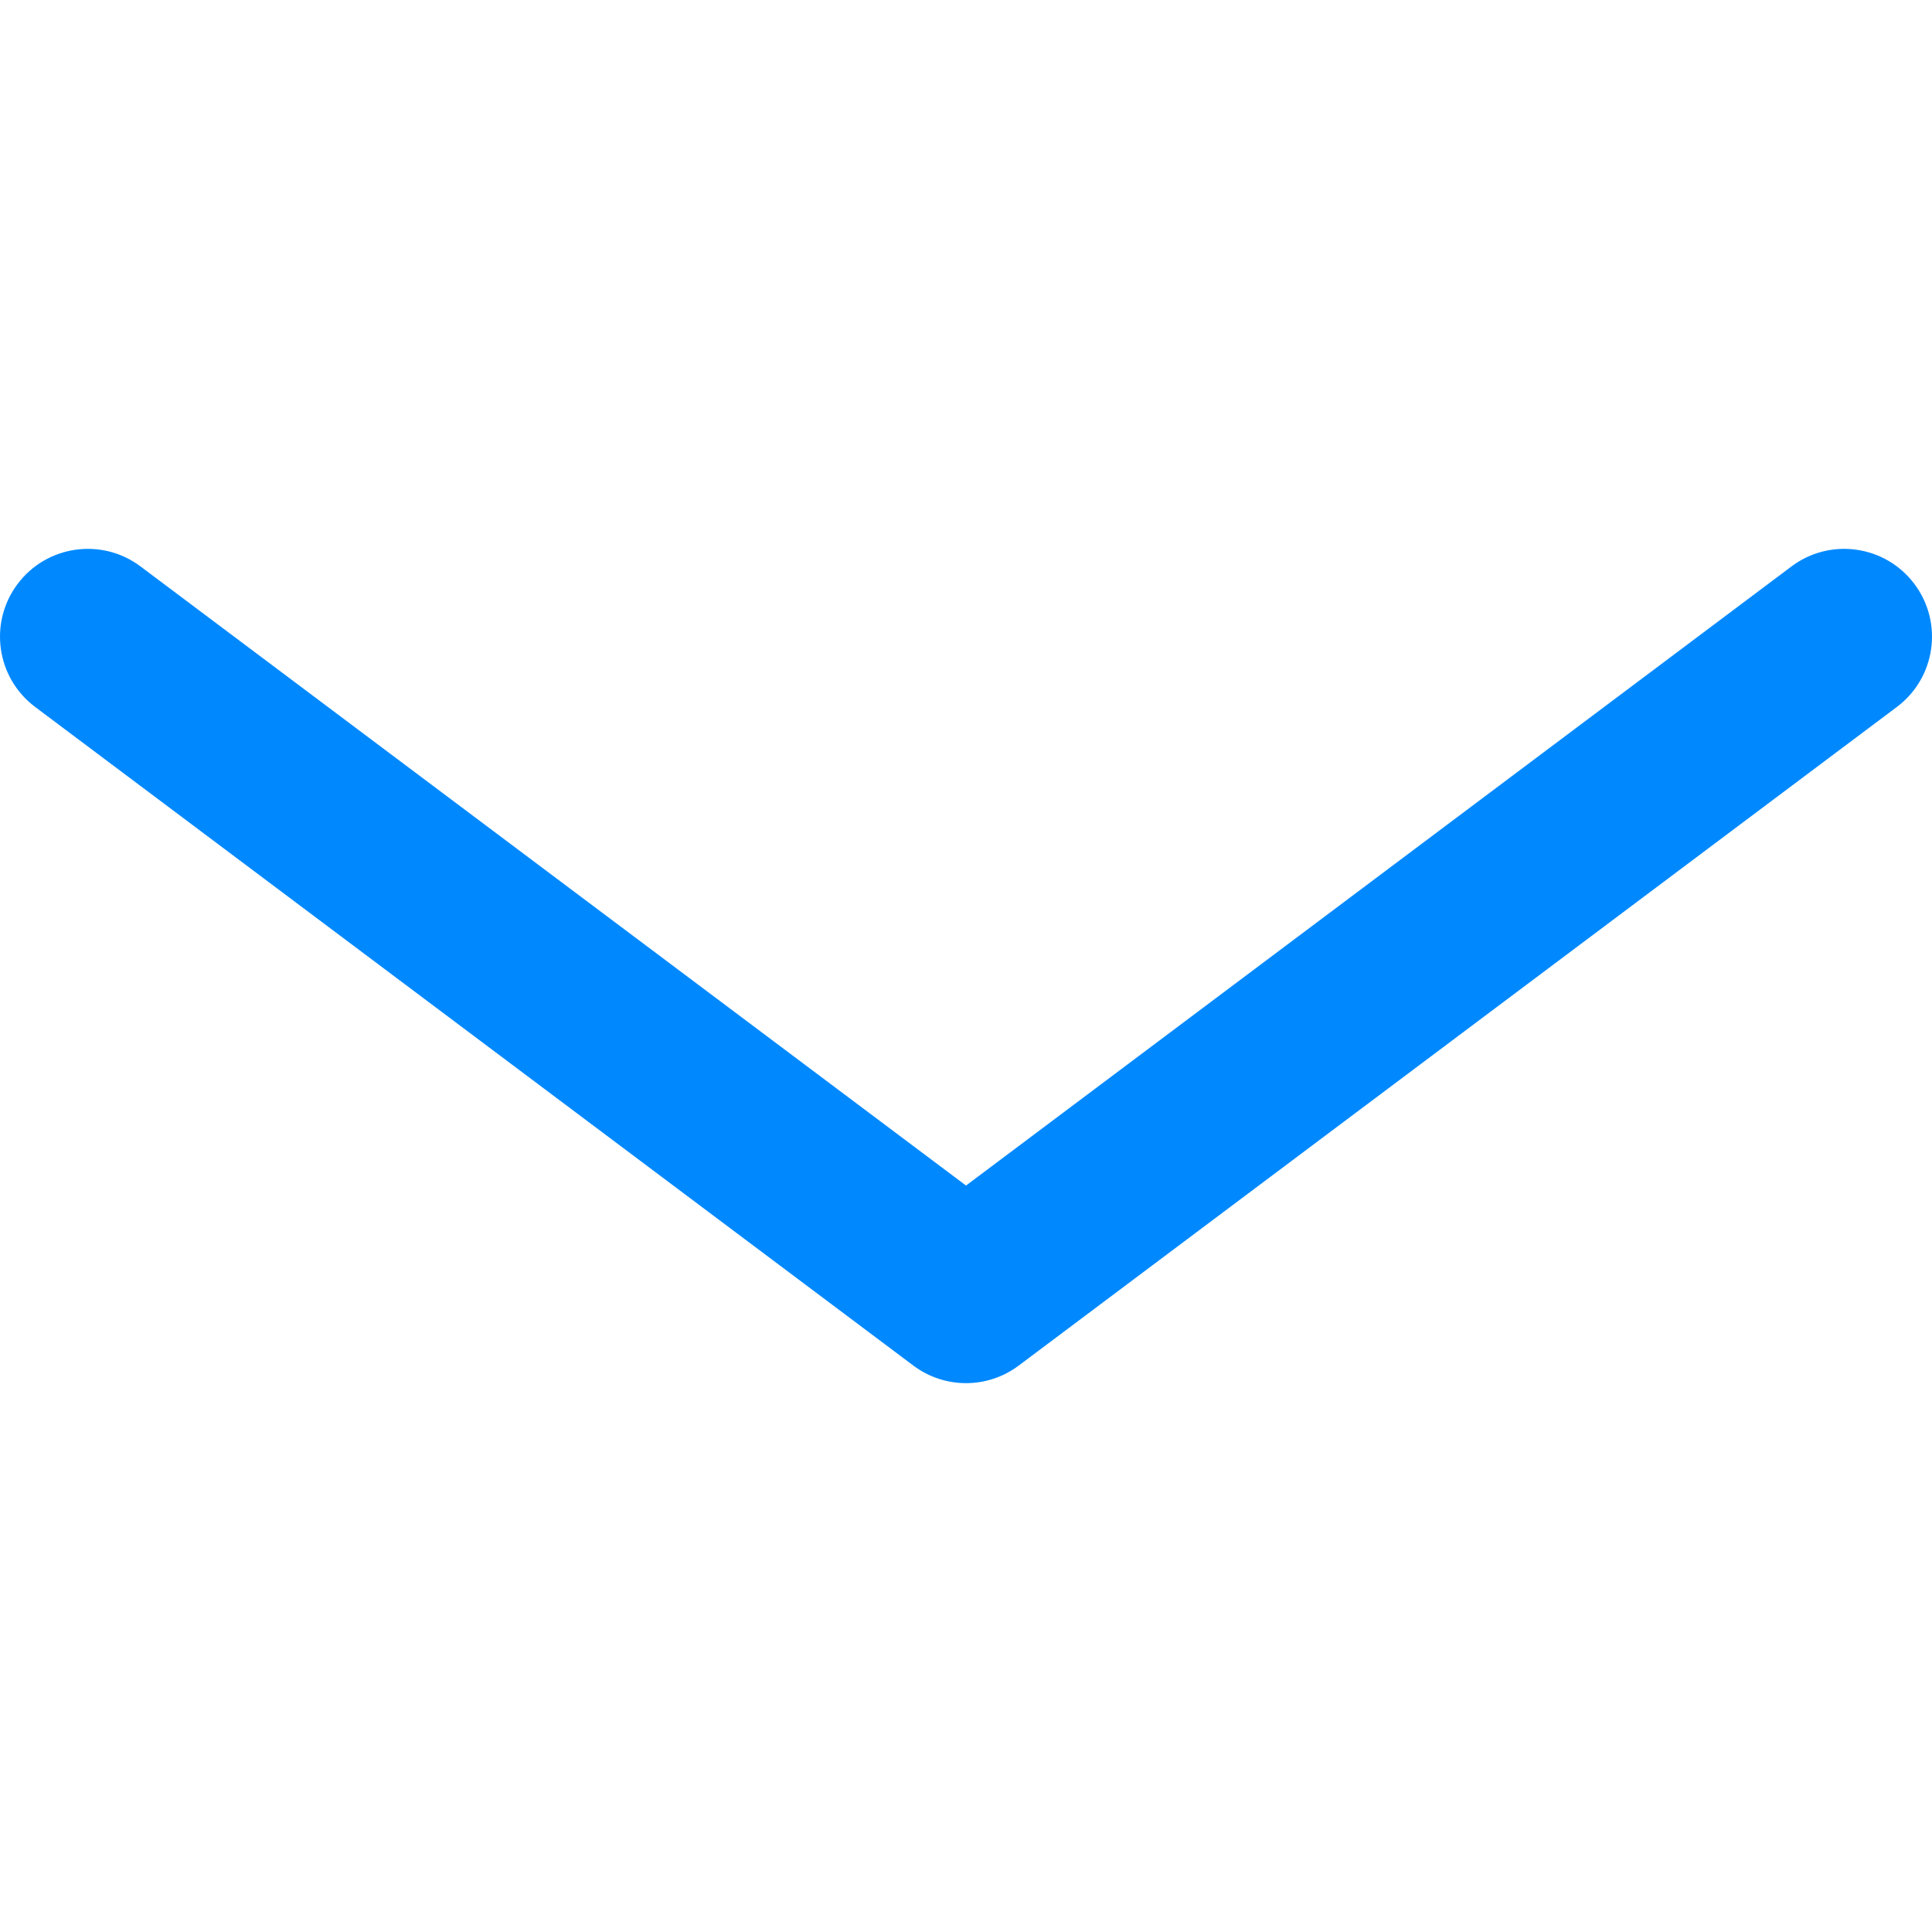
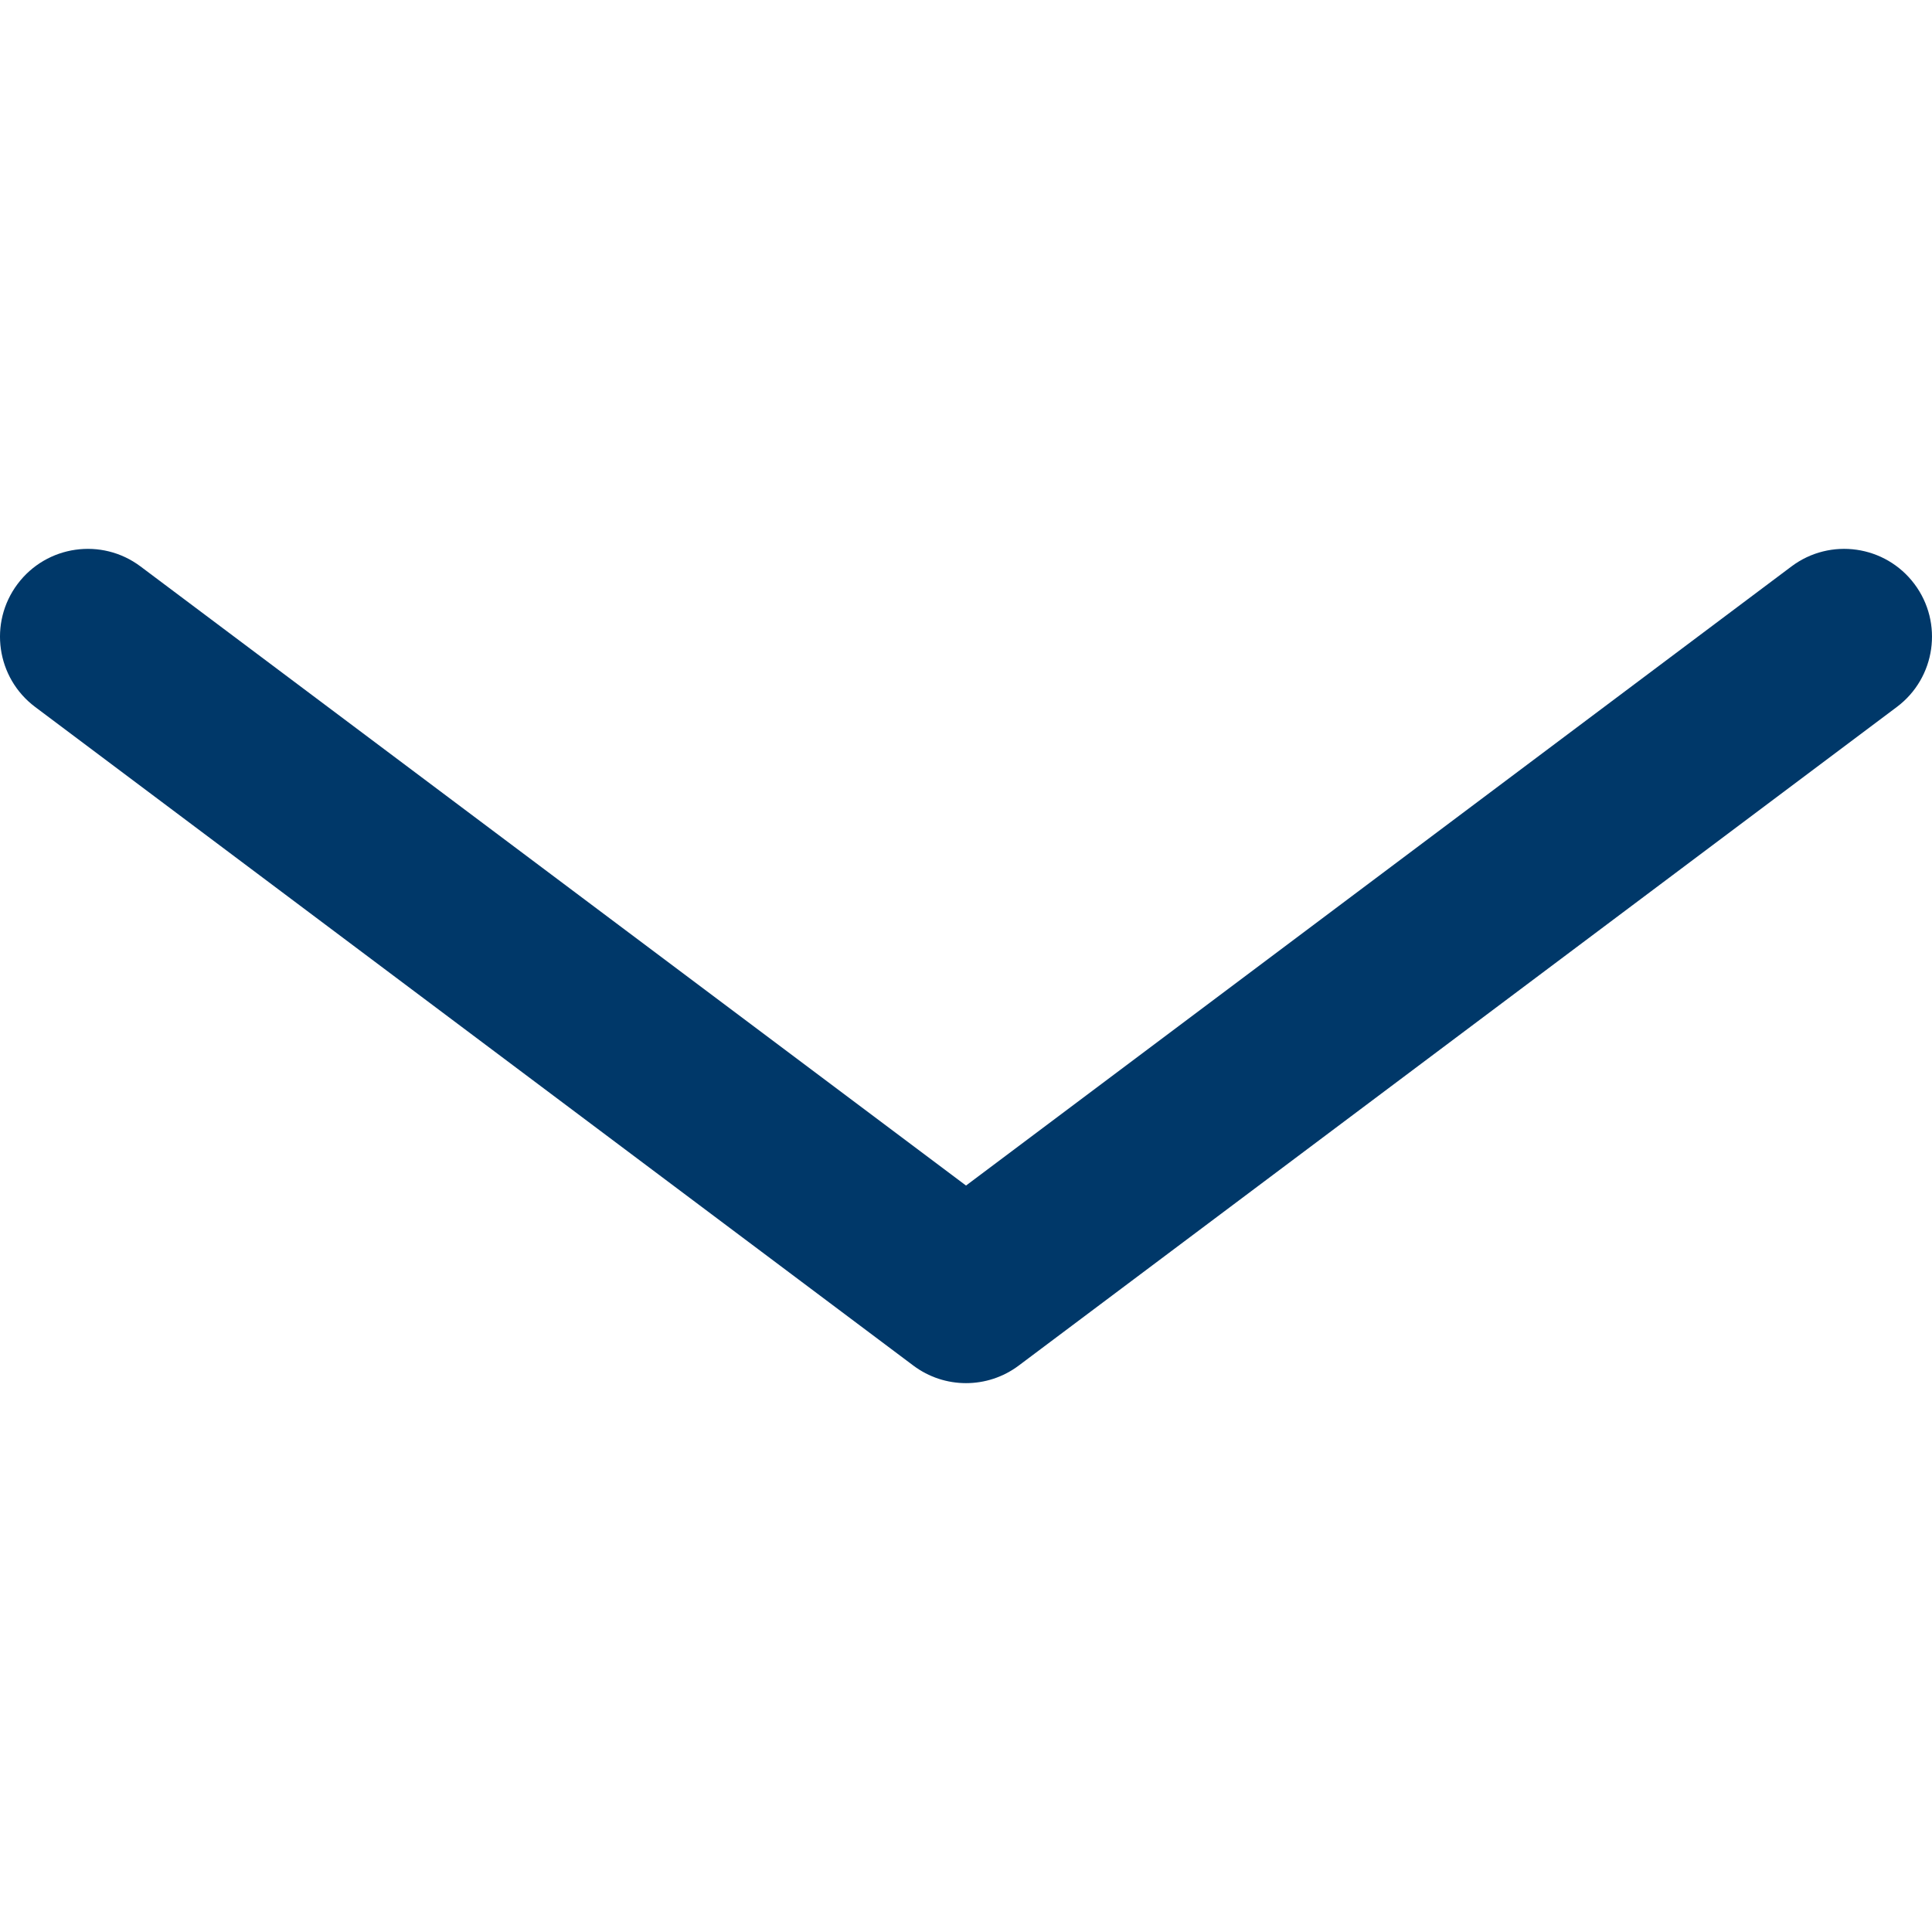
- <svg xmlns="http://www.w3.org/2000/svg" version="1.1" id="Layer_1" x="0px" y="0px" viewBox="0 0 512 512" style="enable-background:new 0 0 512 512;" xml:space="preserve">
-   <path style="fill:#0089FF;" d="M507.344,154.765c-7.713-10.283-22.301-12.367-32.582-4.655L256.005,314.182L37.238,150.111  c-10.283-7.713-24.869-5.626-32.582,4.655c-7.713,10.282-5.627,24.871,4.655,32.582l232.732,174.544  c4.138,3.103,9.05,4.655,13.964,4.655c4.912,0,9.826-1.552,13.964-4.655l232.72-174.544  C512.971,179.636,515.056,165.048,507.344,154.765z" />
-   <g>
- </g>
-   <g>
- </g>
-   <g>
- </g>
-   <g>
- </g>
-   <g>
- </g>
-   <g>
- </g>
-   <g>
- </g>
-   <g>
- </g>
-   <g>
- </g>
-   <g>
- </g>
-   <g>
- </g>
-   <g>
- </g>
-   <g>
- </g>
-   <g>
- </g>
-   <g>
- </g>
+ <svg xmlns="http://www.w3.org/2000/svg" x="0px" y="0px" viewBox="0 0 512 512" style="enable-background:new 0 0 512 512;">
+   <path style="fill:#003869;" d="M507.344,154.765c-7.713-10.283-22.301-12.367-32.582-4.655L256.005,314.182L37.238,150.111  c-10.283-7.713-24.869-5.626-32.582,4.655c-7.713,10.282-5.627,24.871,4.655,32.582l232.732,174.544  c4.138,3.103,9.05,4.655,13.964,4.655c4.912,0,9.826-1.552,13.964-4.655l232.72-174.544  C512.971,179.636,515.056,165.048,507.344,154.765z" />
</svg>
